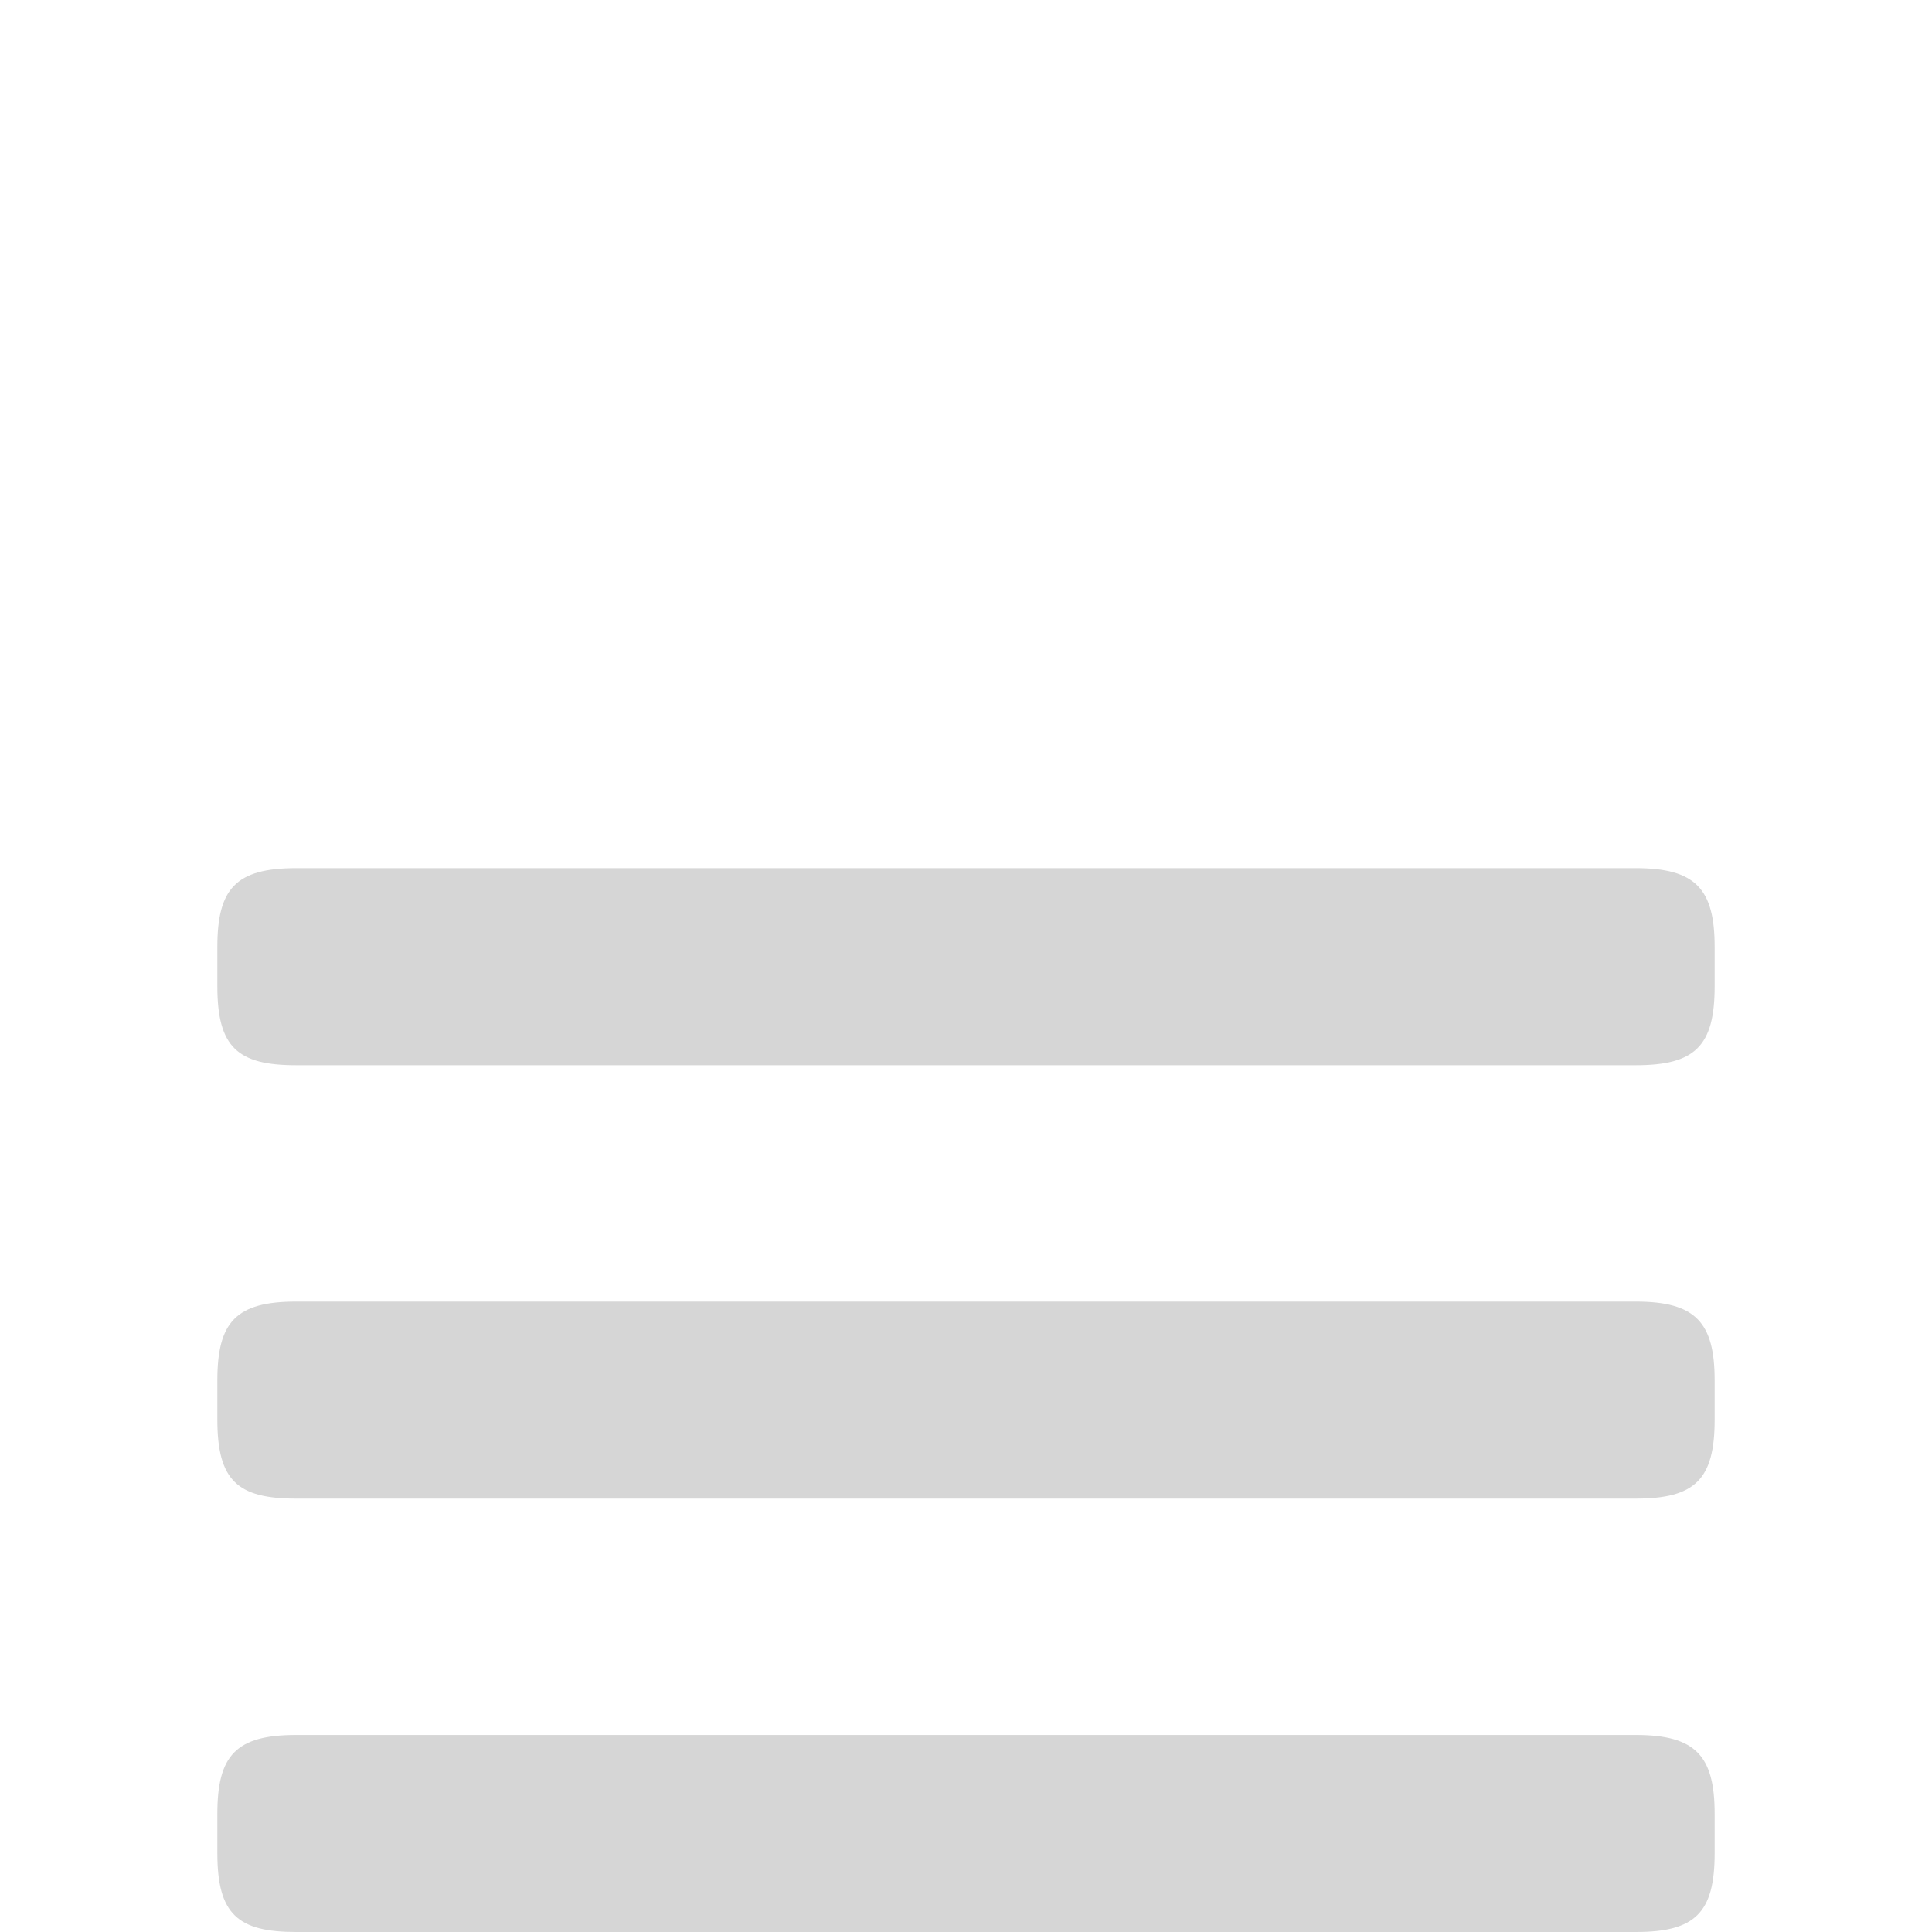
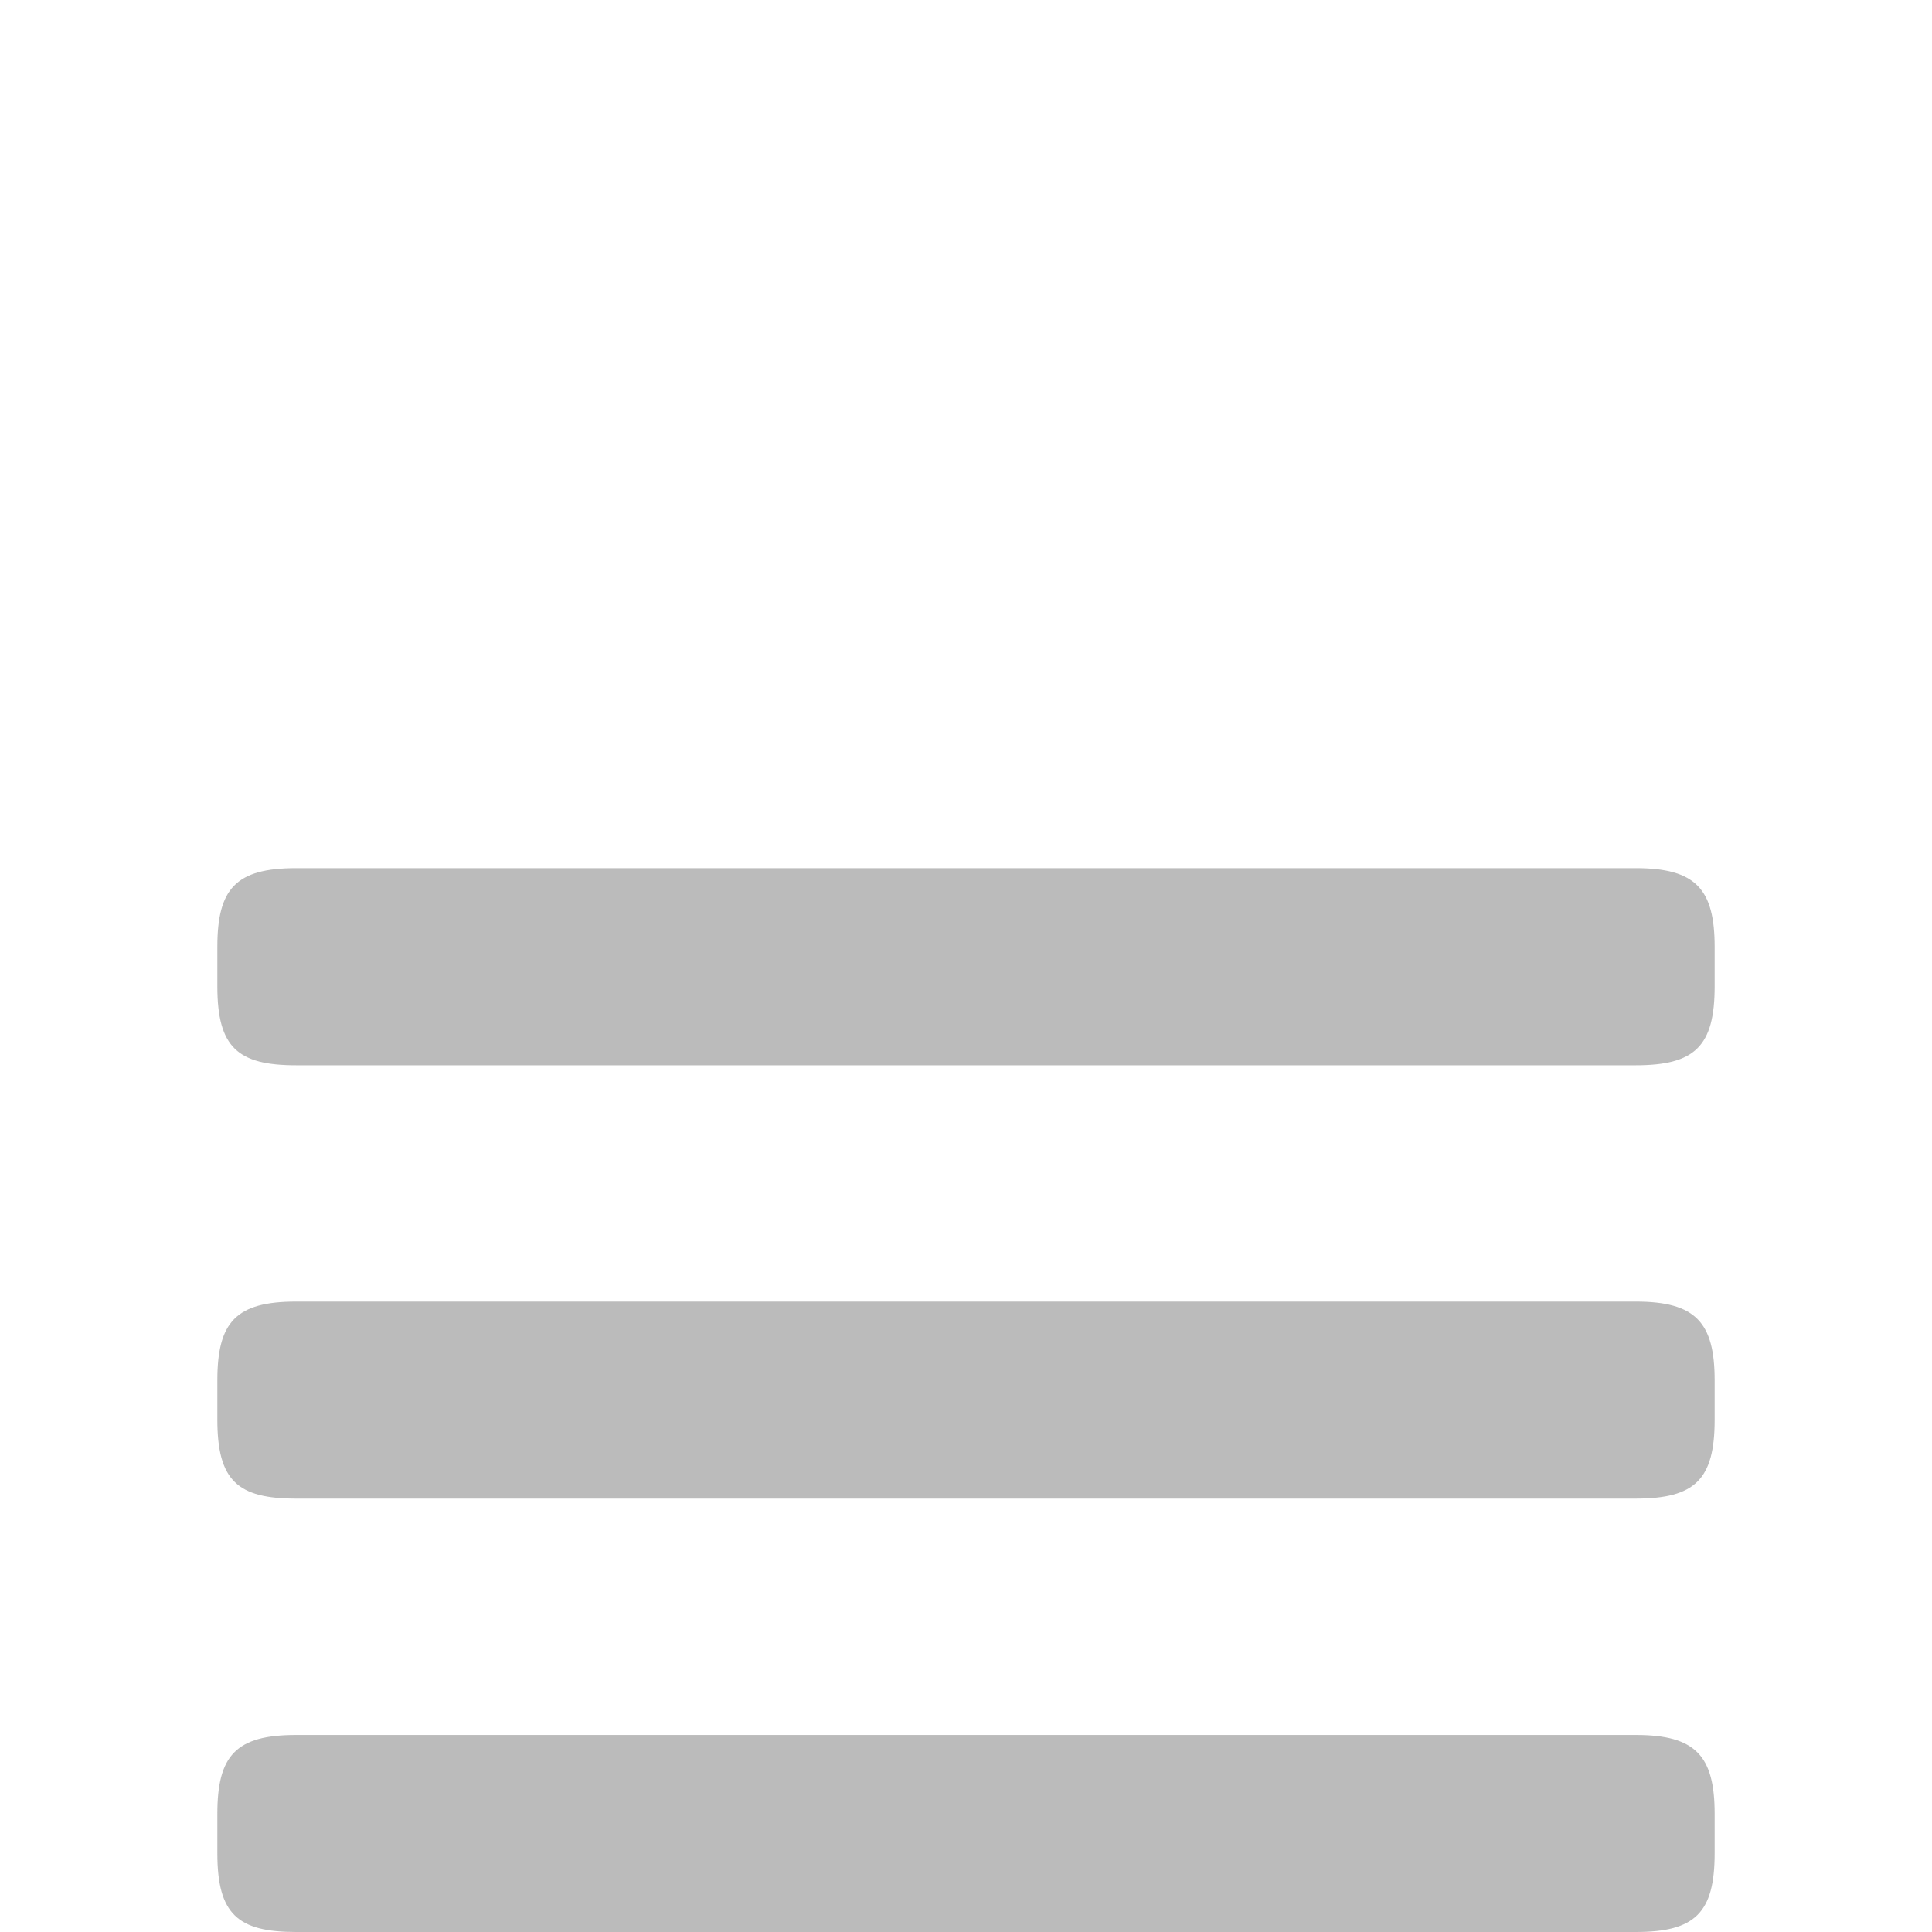
<svg xmlns="http://www.w3.org/2000/svg" version="1.1" id="Layer_1" x="0px" y="0px" width="40px" height="40px" viewBox="0 0 40 40" enable-background="new 0 0 40 40" xml:space="preserve">
-   <g>
-     <path fill="#D6D6D6" d="M35.5,20.421v-0.816c0-1.199-0.393-1.631-1.632-1.631H6.131c-1.248,0-1.631,0.424-1.631,1.631v0.816   c0,1.266,0.424,1.633,1.631,1.633h27.737C35.092,22.054,35.5,21.661,35.5,20.421z" />
-   </g>
-   <g>
-     <path fill="#D6D6D6" d="M35.5,29.394v-0.814c0-1.2-0.393-1.632-1.632-1.632H6.131c-1.248,0-1.631,0.424-1.631,1.632v0.814   c0,1.266,0.424,1.633,1.631,1.633h27.737C35.092,31.026,35.5,30.634,35.5,29.394z" />
-   </g>
  <g display="none">
    <g display="inline" opacity="0.75">
      <path d="M35.625,11.51v-0.816c0-1.199-0.393-1.631-1.632-1.631H6.256c-1.248,0-1.631,0.424-1.631,1.631v0.816    c0,1.265,0.424,1.632,1.631,1.632h27.737C35.217,13.142,35.625,12.75,35.625,11.51z" />
    </g>
    <g display="inline" opacity="0.75">
      <path d="M35.625,20.483v-0.815c0-1.2-0.393-1.632-1.632-1.632H6.256c-1.248,0-1.631,0.424-1.631,1.632v0.815    c0,1.265,0.424,1.632,1.631,1.632h27.737C35.217,22.115,35.625,21.723,35.625,20.483z" />
    </g>
    <g display="inline" opacity="0.75">
      <path d="M35.625,29.457v-0.814c0-1.201-0.393-1.633-1.632-1.633H6.256c-1.248,0-1.631,0.424-1.631,1.633v0.814    c0,1.266,0.424,1.632,1.631,1.632h27.737C35.217,31.089,35.625,30.697,35.625,29.457z" />
    </g>
  </g>
  <g>
-     <path fill="#D6D6D6" d="M35.5,38.368v-0.814c0-1.201-0.393-1.633-1.632-1.633H6.131c-1.248,0-1.631,0.424-1.631,1.633v0.814   C4.5,39.634,4.924,40,6.131,40h27.737C35.092,40,35.5,39.608,35.5,38.368z" />
+     <g opacity="0.7">
+       <path fill="#9E9E9E" d="M35.5,20.421v-0.816c0-1.199-0.393-1.631-1.632-1.631H6.131c-1.248,0-1.631,0.424-1.631,1.631v0.816    c0,1.267,0.424,1.634,1.631,1.634h27.737C35.092,22.055,35.5,21.661,35.5,20.421z" />
+     </g>
+     <g opacity="0.7">
+       <path fill="#9E9E9E" d="M35.5,29.395V28.58c0-1.2-0.393-1.632-1.632-1.632H6.131c-1.248,0-1.631,0.424-1.631,1.632v0.814    c0,1.266,0.424,1.633,1.631,1.633h27.737C35.092,31.025,35.5,30.634,35.5,29.395z" />
+     </g>
+     <g opacity="0.7">
+       <path fill="#9E9E9E" d="M35.5,38.368v-0.813c0-1.201-0.393-1.634-1.632-1.634H6.131c-1.248,0-1.631,0.424-1.631,1.634v0.813    C4.5,39.634,4.924,40,6.131,40h27.737C35.092,40,35.5,39.607,35.5,38.368z" />
+     </g>
  </g>
</svg>
